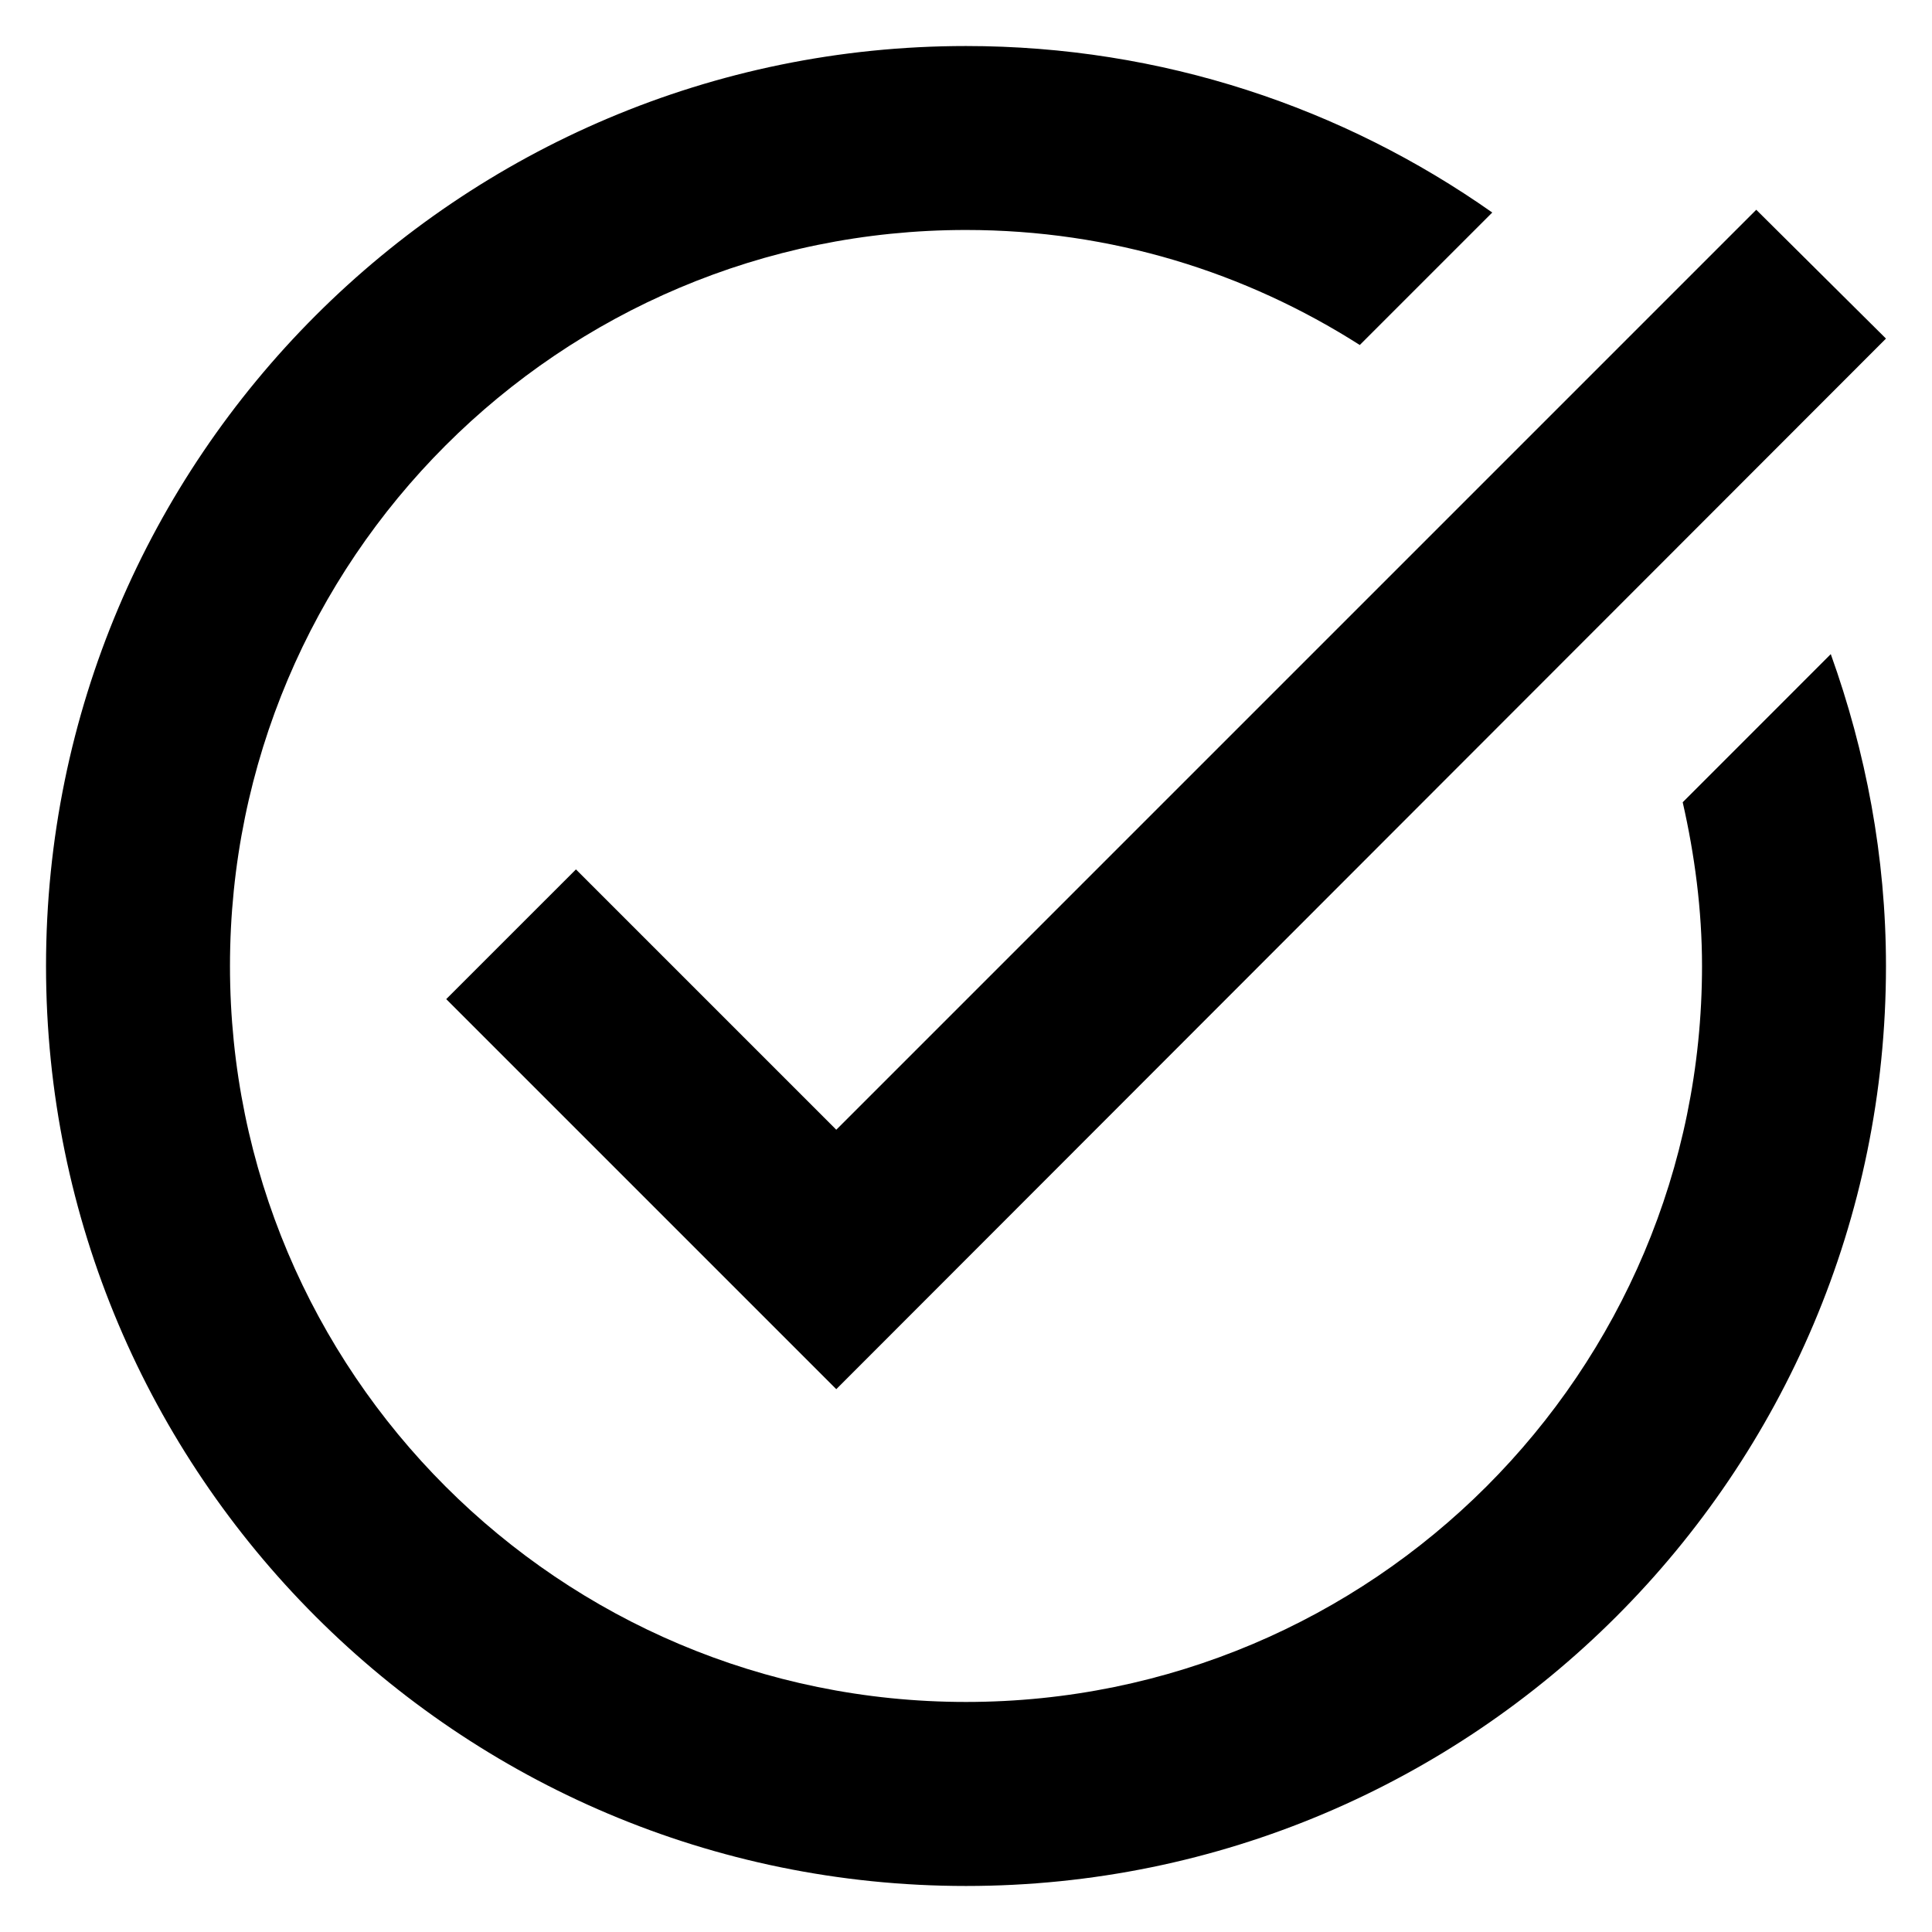
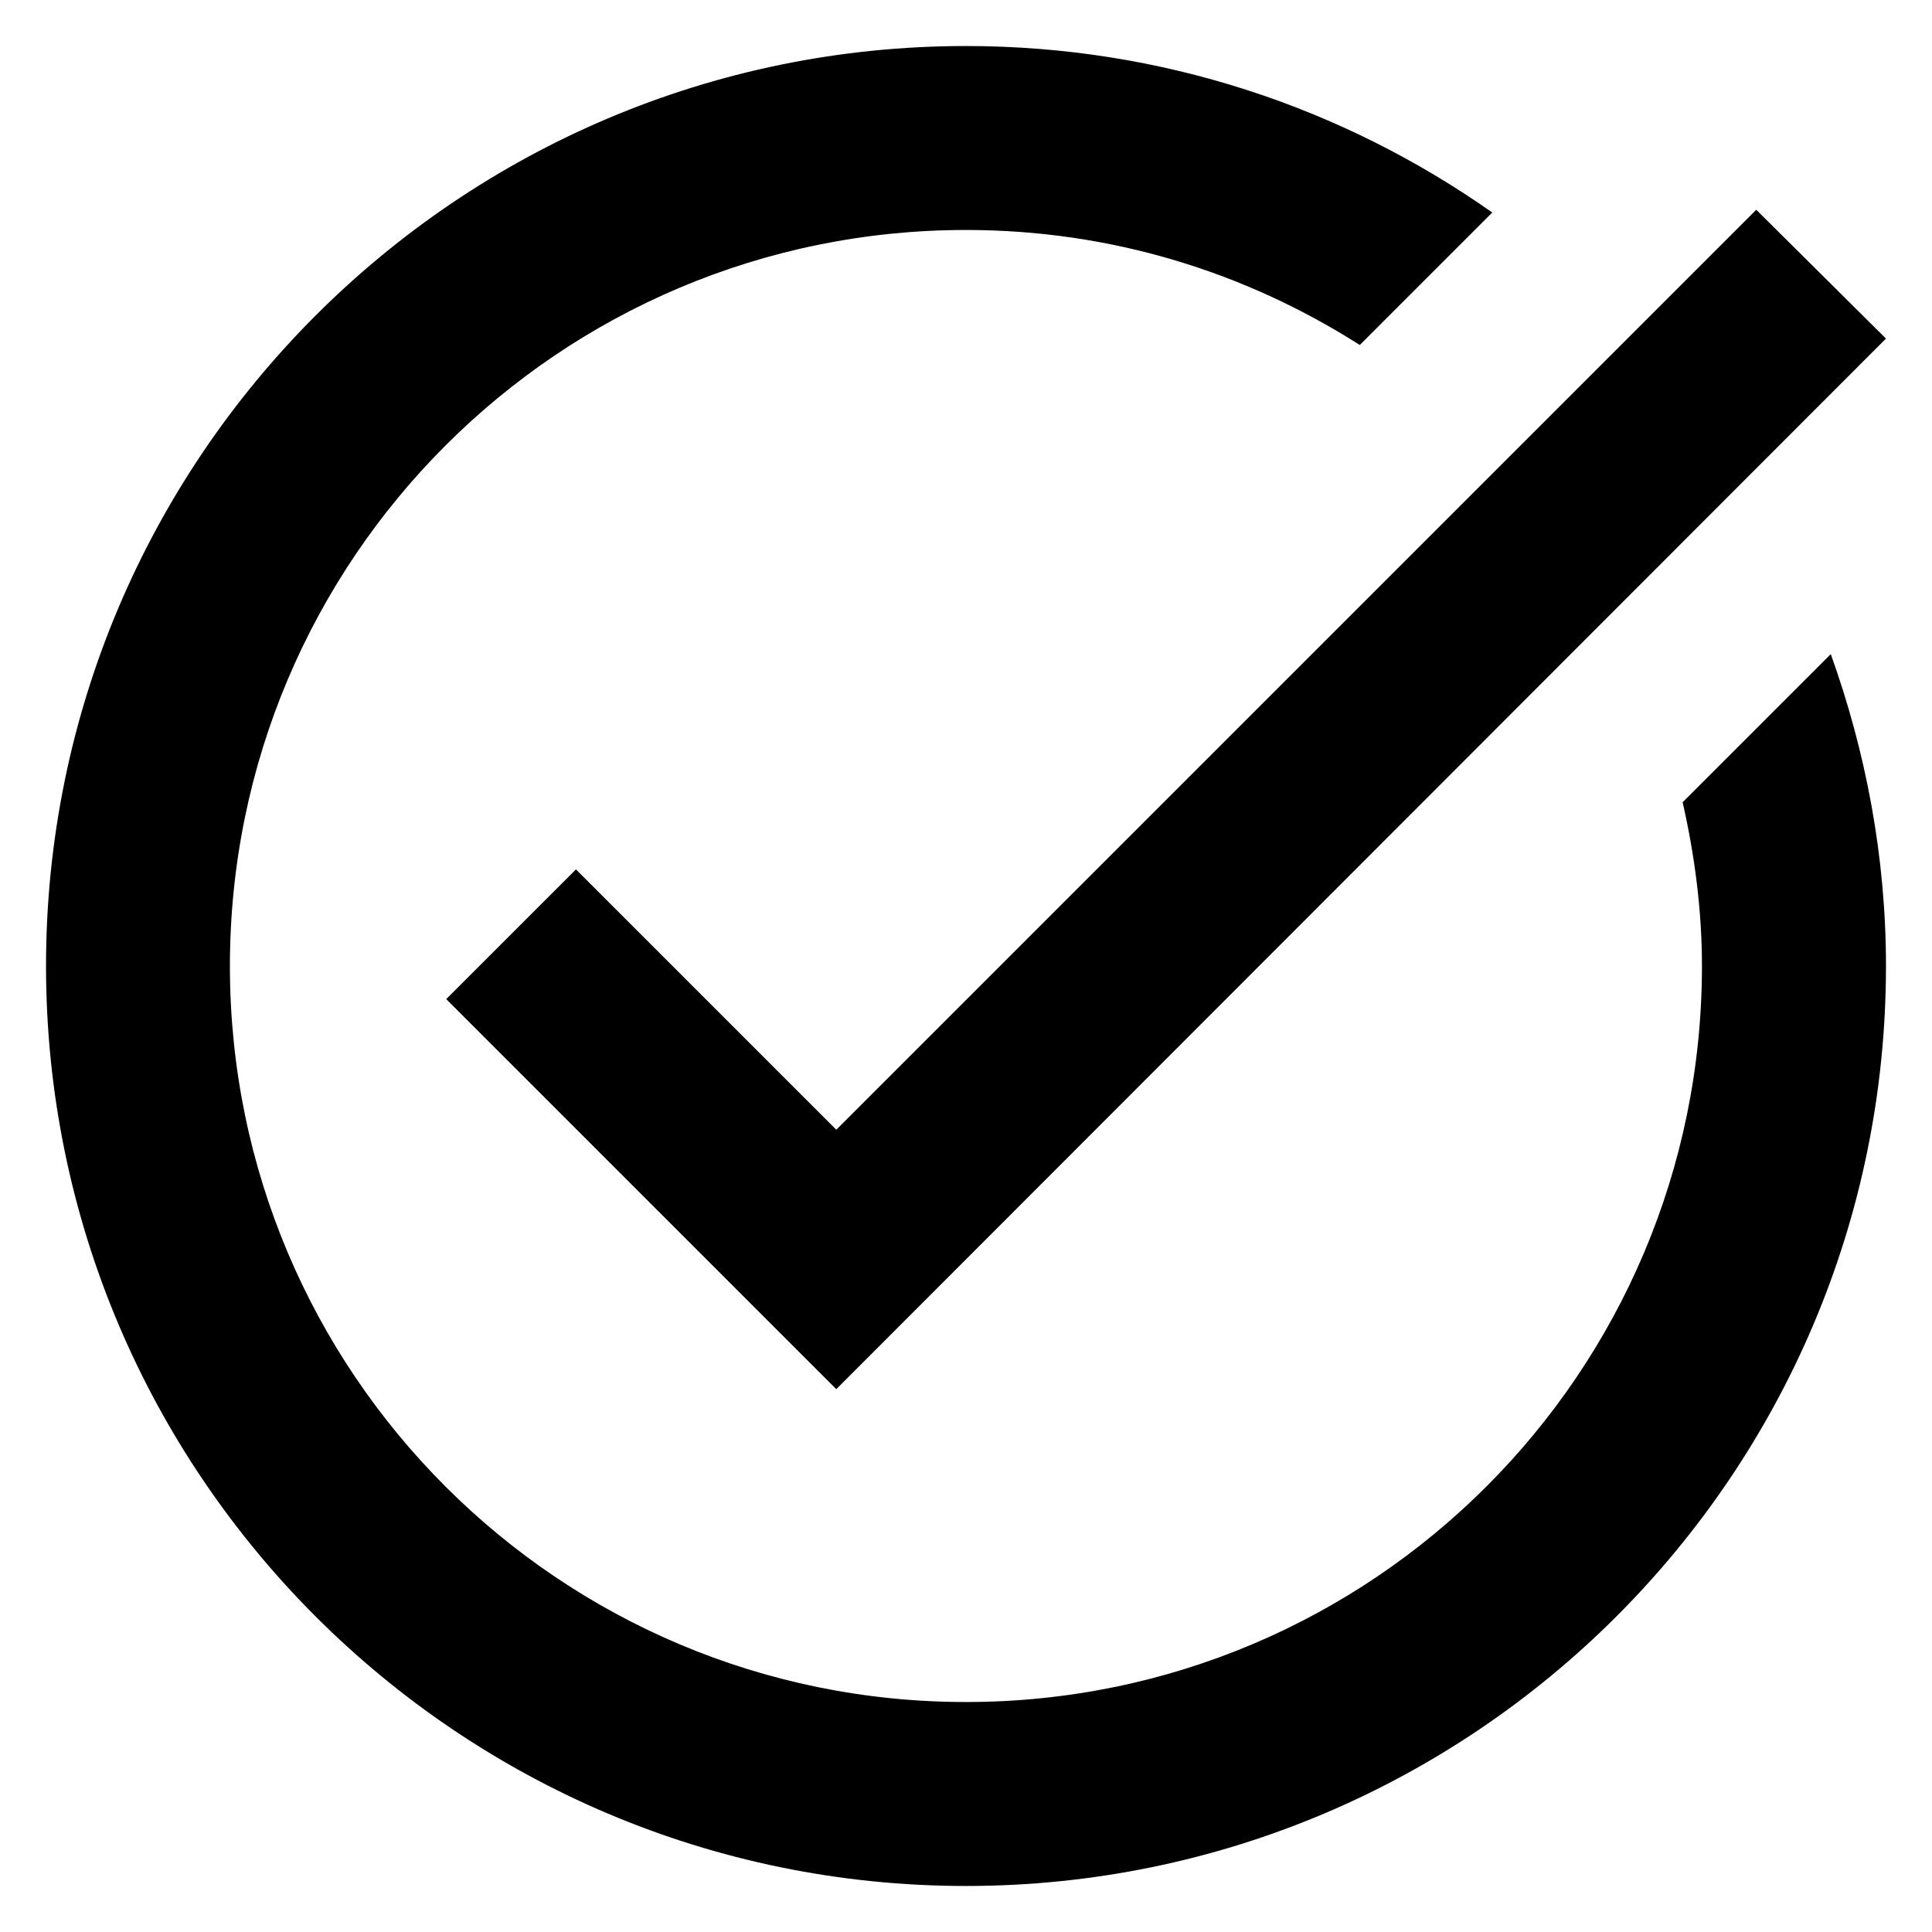
- <svg xmlns="http://www.w3.org/2000/svg" width="28" height="28" viewBox="0 0 28 28" fill="current">
-   <path d="M27.333 4.907L12.12 20.133L6.467 14.48L8.347 12.6L12.12 16.373L25.453 3.04L27.333 4.907ZM24.387 11.627C24.56 12.386 24.667 13.187 24.667 14C24.667 19.893 19.893 24.666 14 24.666C8.107 24.666 3.333 19.893 3.333 14C3.333 8.107 8.107 3.333 14 3.333C16.107 3.333 18.053 3.946 19.707 5L21.627 3.08C19.467 1.56 16.84 0.667 14 0.667C6.64 0.667 0.667 6.64 0.667 14C0.667 21.36 6.64 27.333 14 27.333C21.36 27.333 27.333 21.36 27.333 14C27.333 12.413 27.04 10.893 26.533 9.48L24.387 11.627Z" fill="current" />
+ <svg xmlns="http://www.w3.org/2000/svg" width="28" height="28" fill="current">
+   <path d="M27.333 4.907 12.12 20.133l-5.653-5.653 1.88-1.88L12.12 16.373 25.453 3.04l1.88 1.867Zm-2.947 6.72c.173.76.28 1.56.28 2.373 0 5.893-4.773 10.667-10.667 10.667-5.893 0-10.667-4.773-10.667-10.667C3.333 8.107 8.107 3.333 14 3.333c2.107 0 4.053.613 5.707 1.667l1.92-1.92C19.467 1.56 16.84.667 14 .667 6.64.667.667 6.64.667 14c0 7.36 5.973 13.333 13.333 13.333 7.36 0 13.333-5.973 13.333-13.333 0-1.587-.293-3.107-.8-4.52l-2.147 2.147Z" />
</svg>
